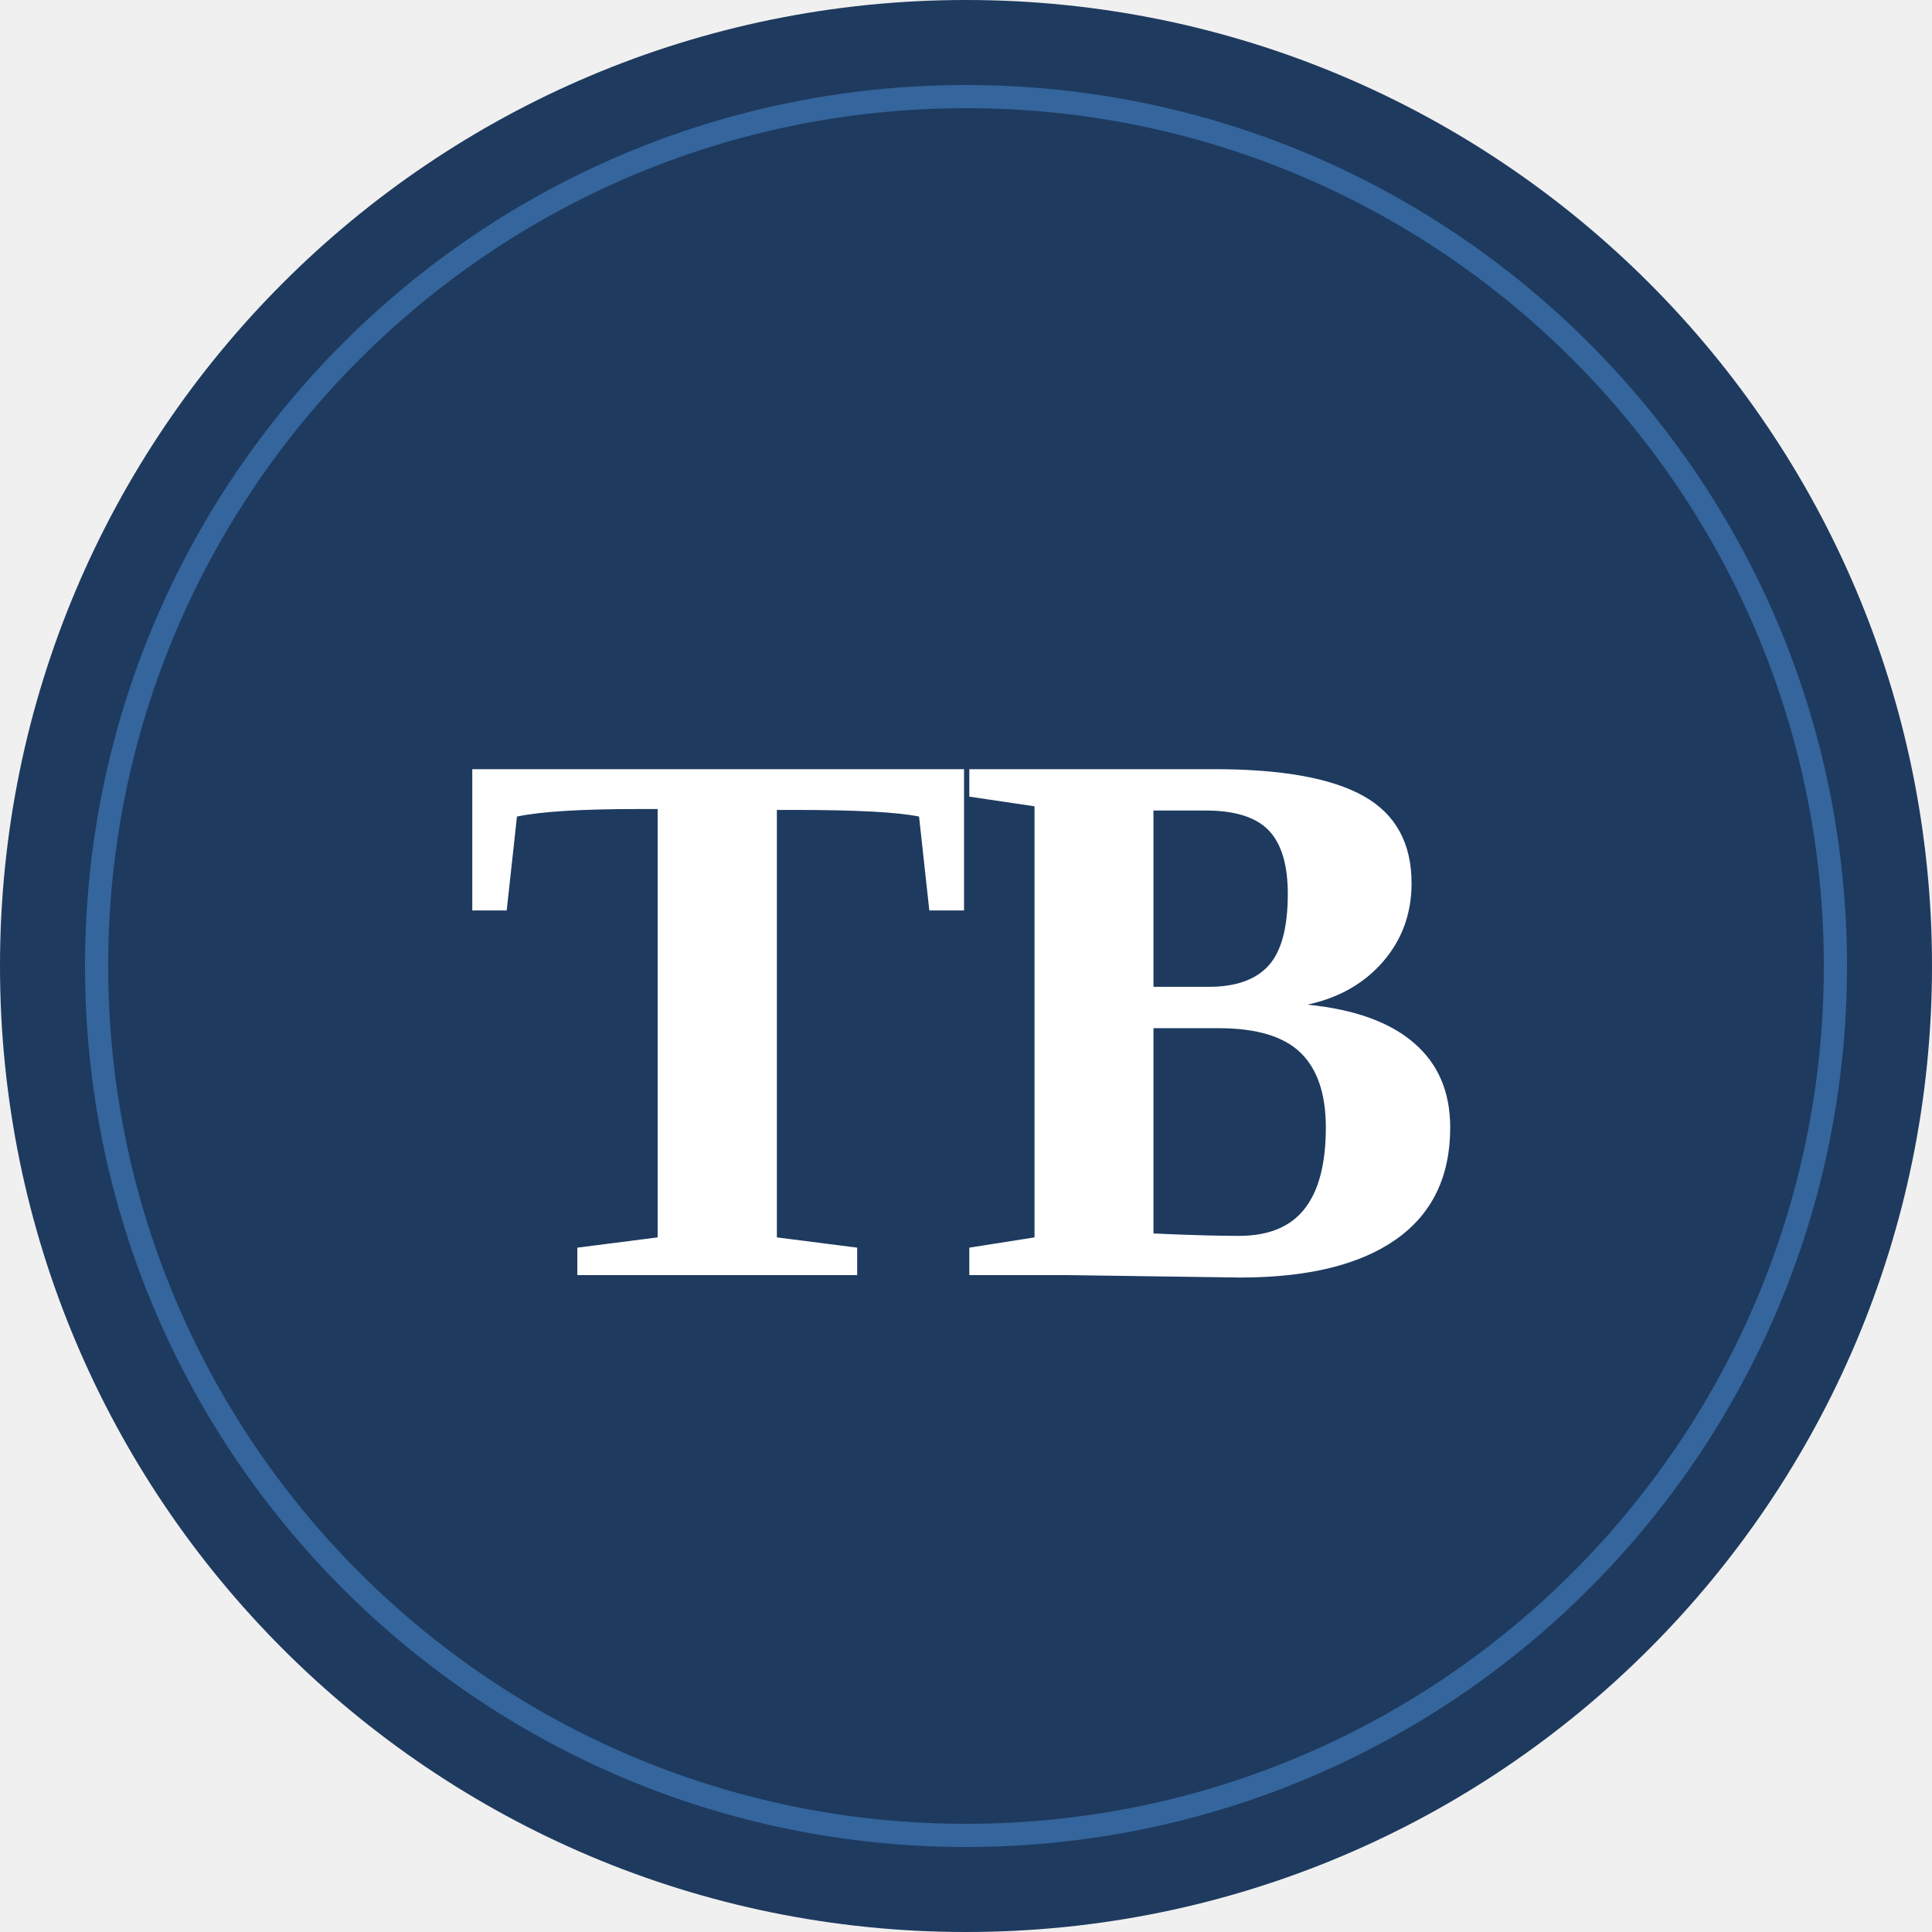
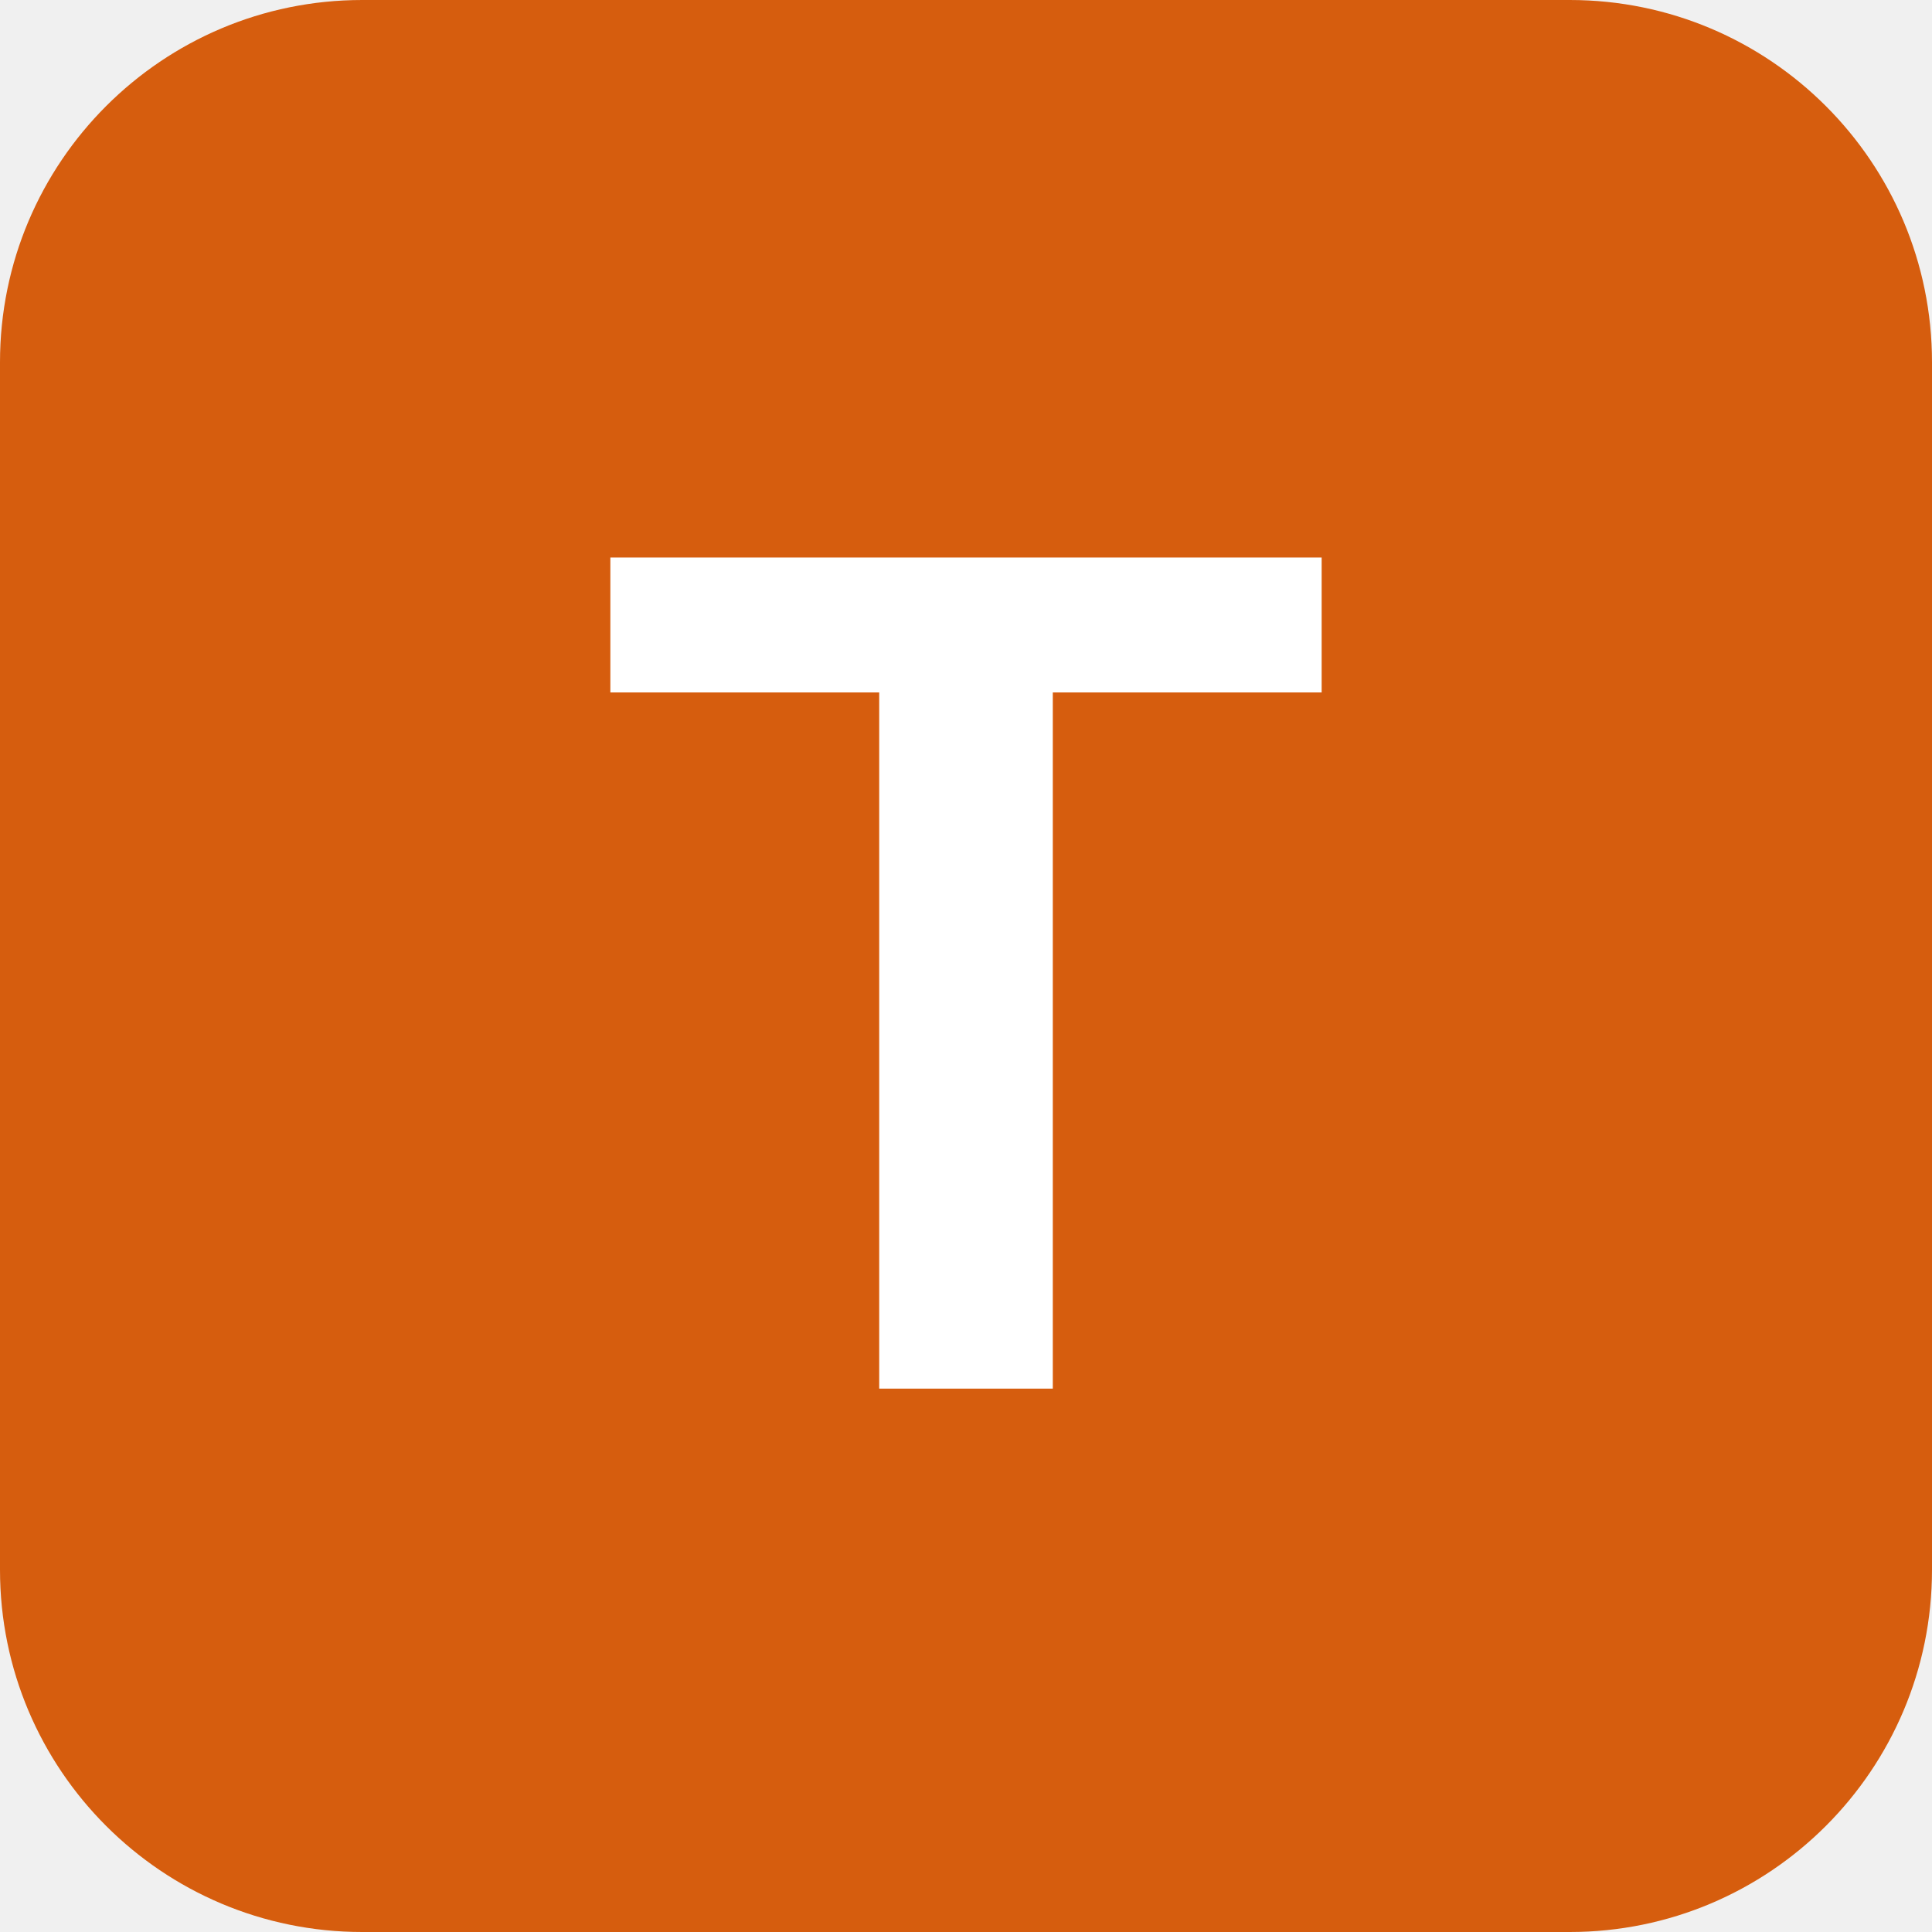
- <svg xmlns="http://www.w3.org/2000/svg" viewBox="0 0 100 100">
-   <circle cx="50" cy="50" r="50" fill="#1e3a5f" />
-   <circle cx="50" cy="50" r="45" fill="none" stroke="#4a90d9" stroke-width="1.2" opacity="0.5" />
-   <text x="50" y="66" font-family="Georgia, 'Times New Roman', serif" font-size="40" font-weight="bold" text-anchor="middle" fill="#ffffff" letter-spacing="-1">TB</text>
+ <svg xmlns="http://www.w3.org/2000/svg" viewBox="0 0 32 32">
+   <rect width="32" height="32" rx="6" fill="#d65d0e" />
+   <text x="16" y="23" font-family="Arial, sans-serif" font-weight="bold" font-size="20" text-anchor="middle" fill="#ffffff">T</text>
</svg>
